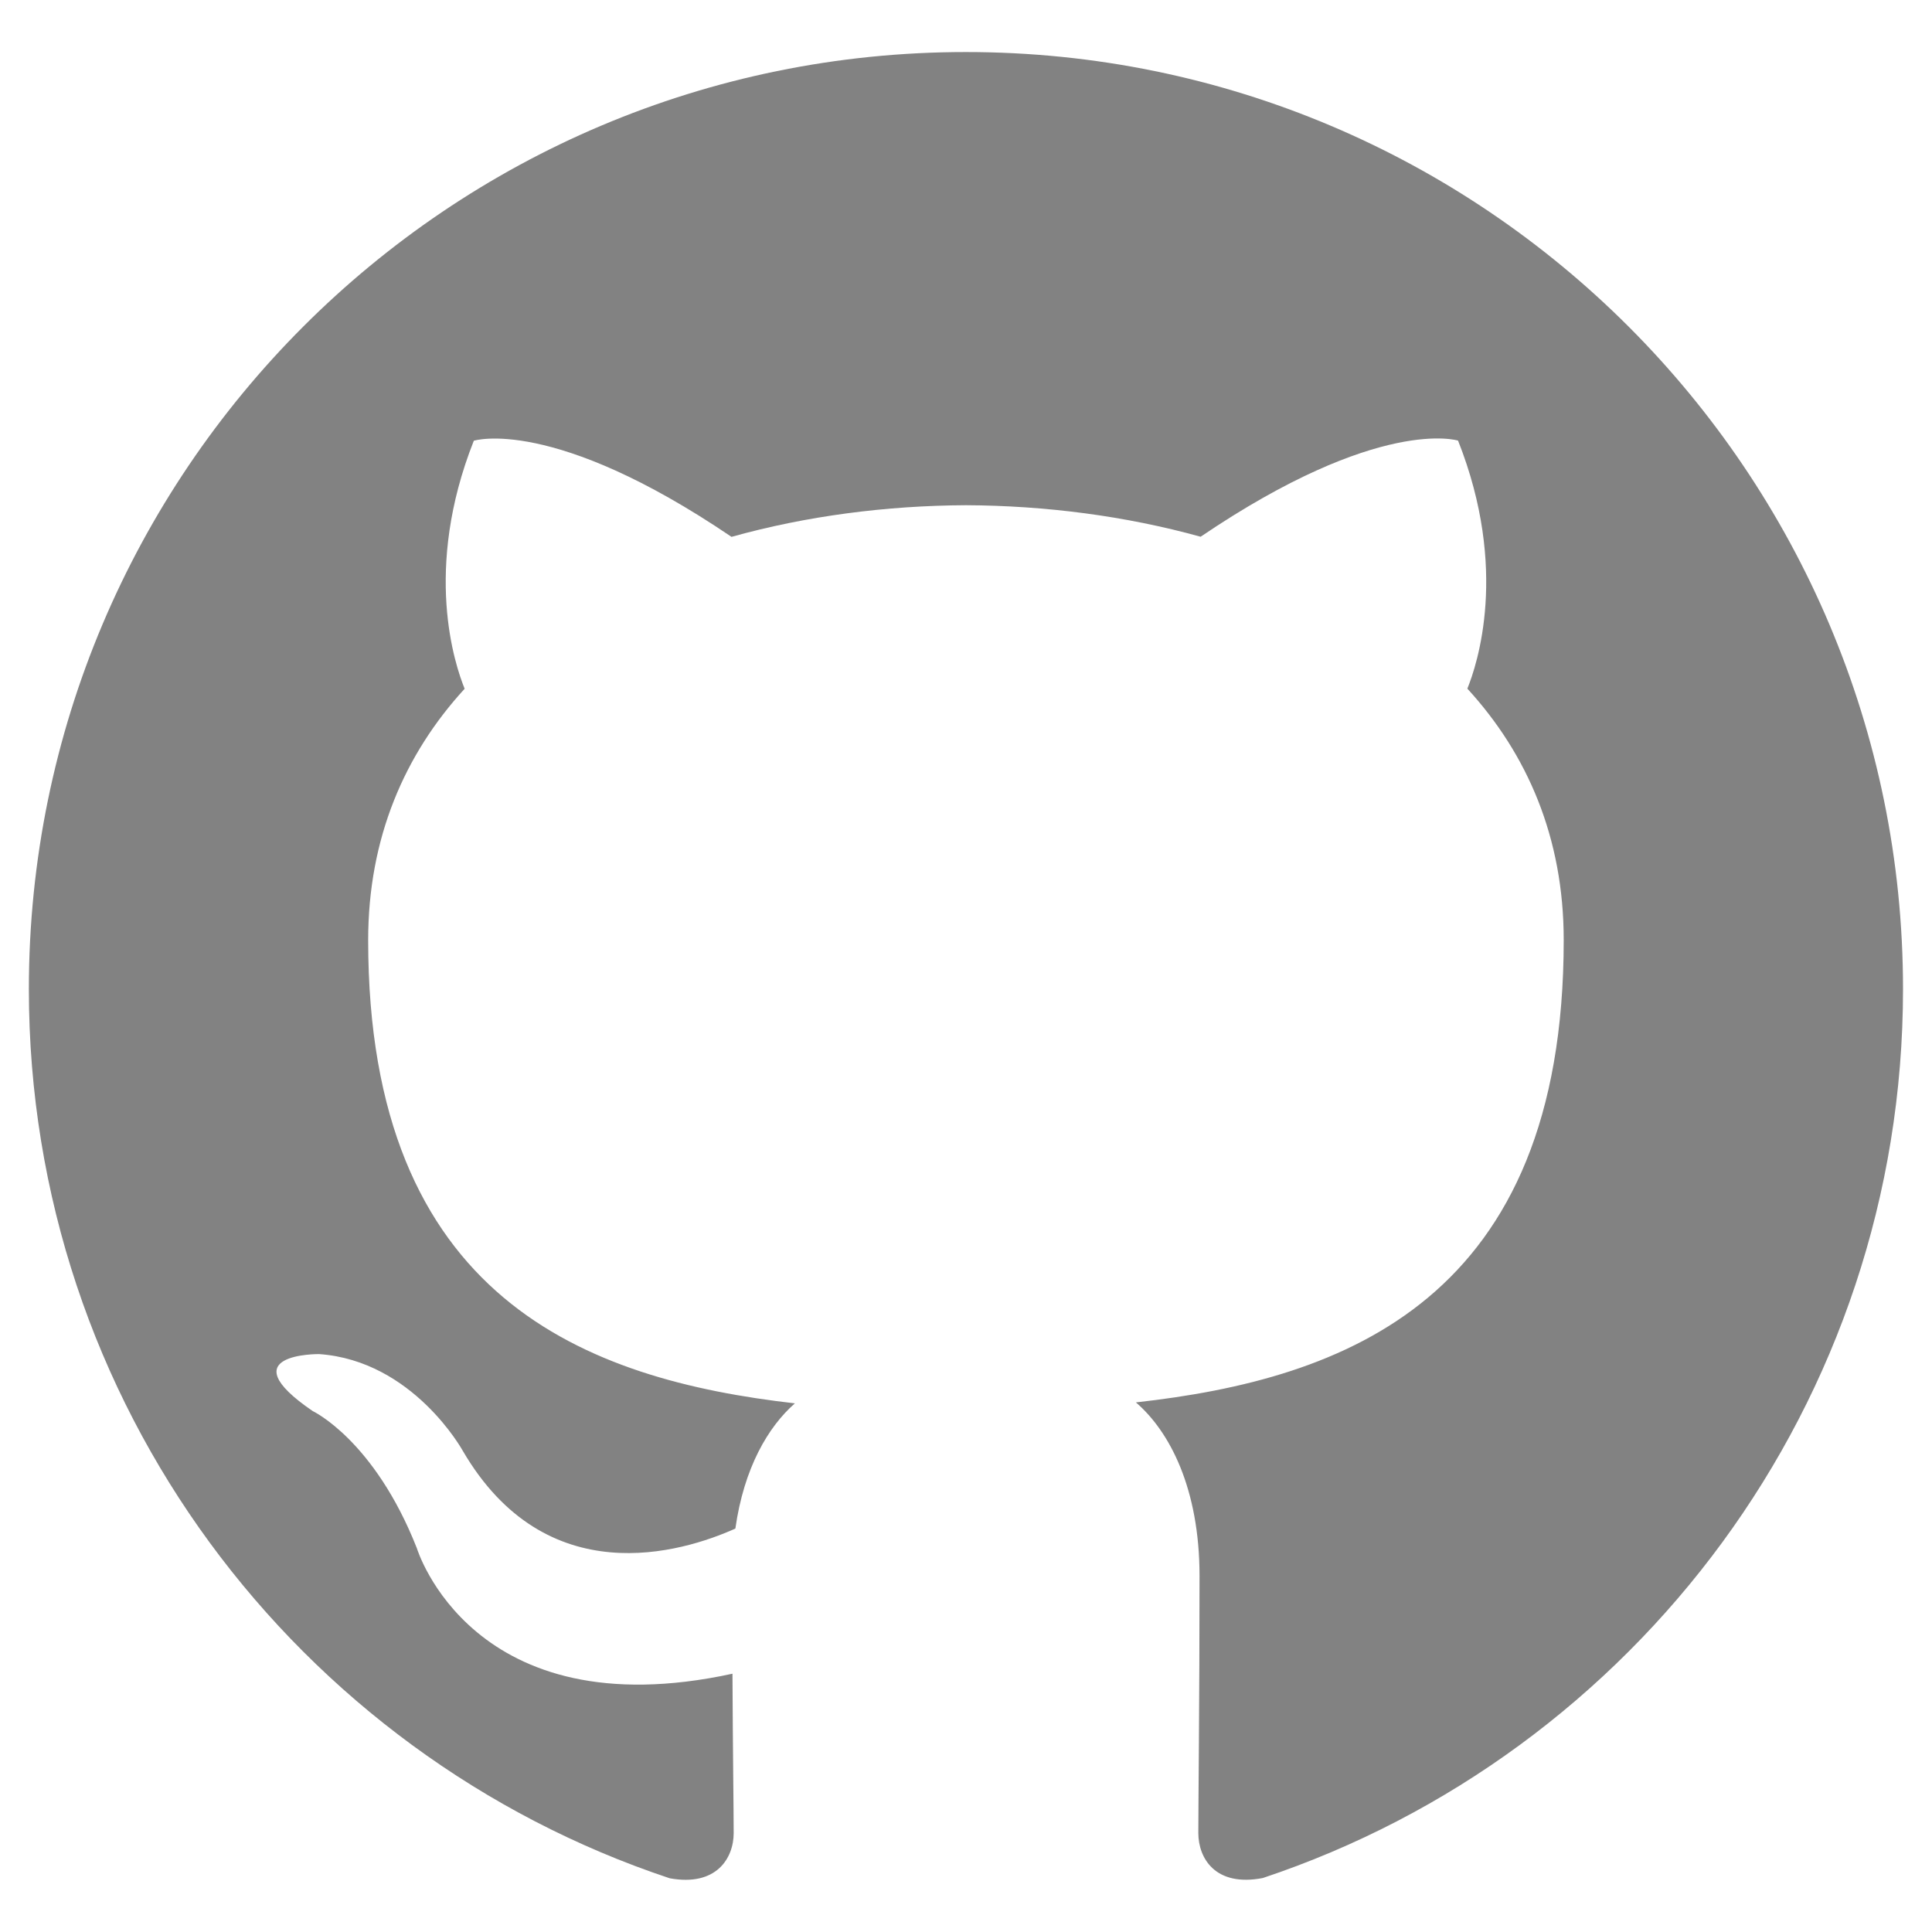
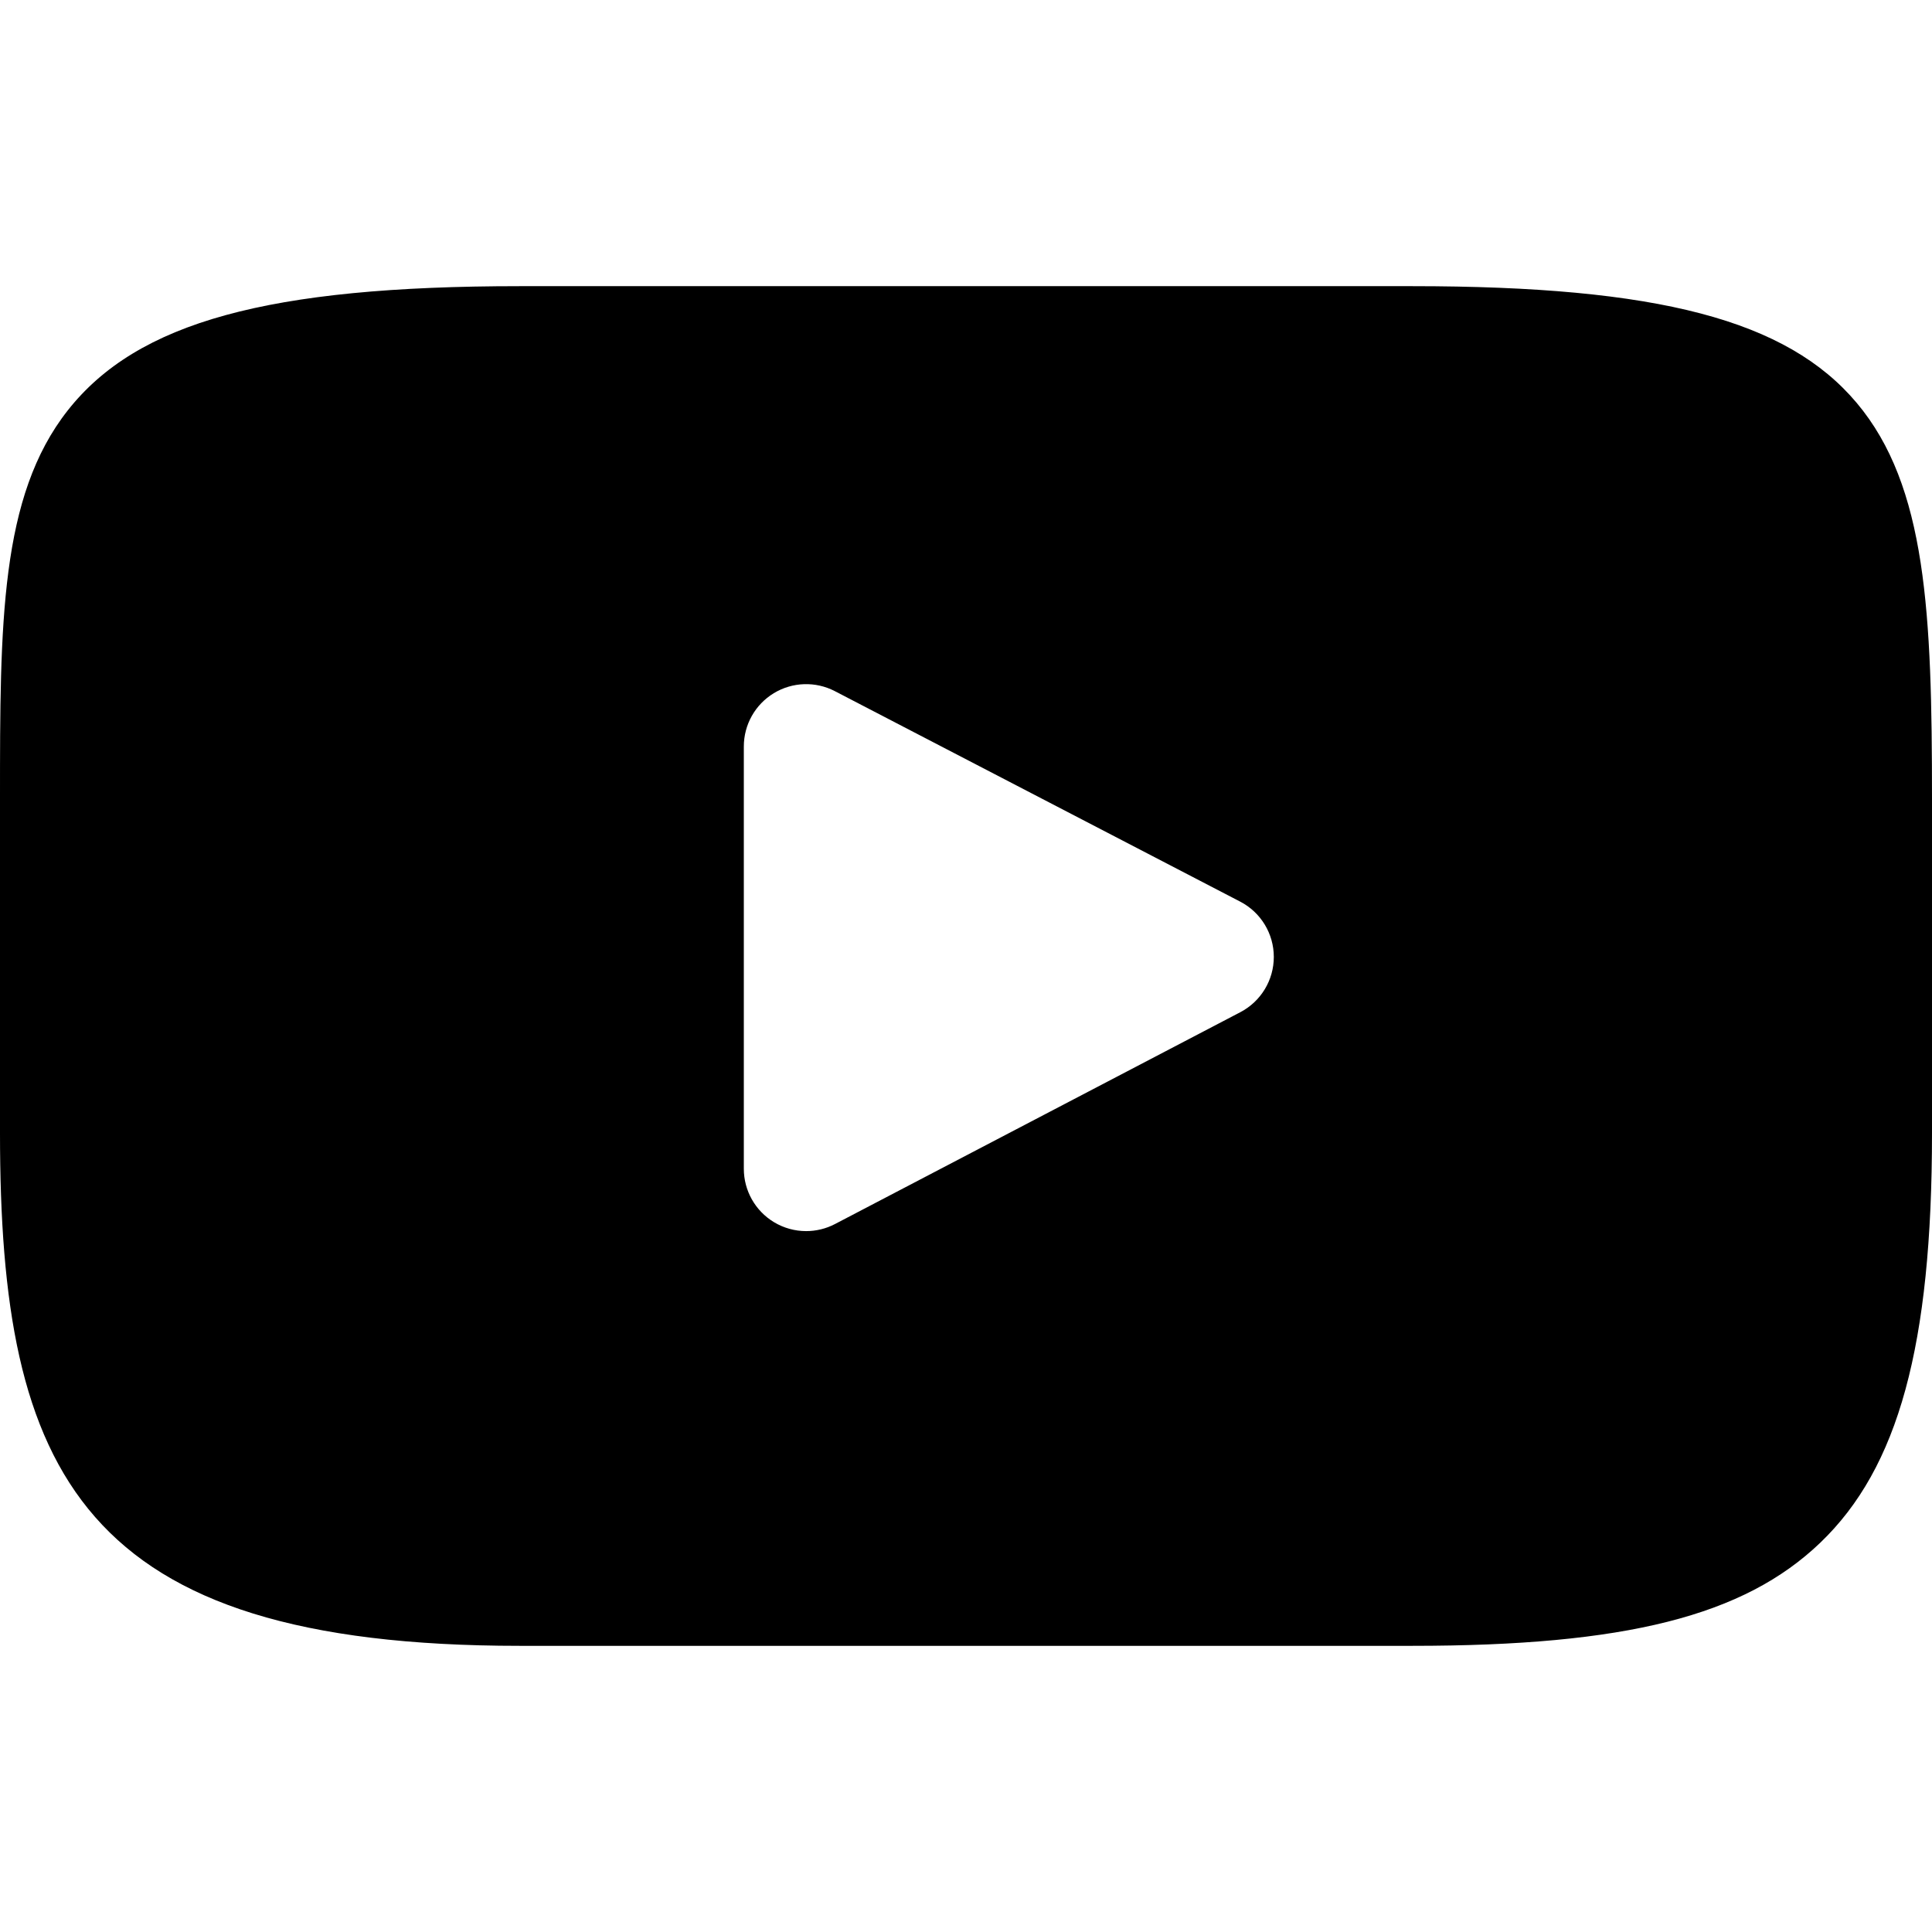
- <svg viewBox="0 0 16 16">
-   <path fill="#828282" d="M7.999,0.431c-4.285,0-7.76,3.474-7.76,7.761 c0,3.428,2.223,6.337,5.307,7.363c0.388,0.071,0.53-0.168,0.53-0.374c0-0.184-0.007-0.672-0.01-1.32 c-2.159,0.469-2.614-1.04-2.614-1.04c-0.353-0.896-0.862-1.135-0.862-1.135c-0.705-0.481,0.053-0.472,0.053-0.472 c0.779,0.055,1.189,0.8,1.189,0.8c0.692,1.186,1.816,0.843,2.258,0.645c0.071-0.502,0.271-0.843,0.493-1.037 C4.86,11.425,3.049,10.76,3.049,7.786c0-0.847,0.302-1.54,0.799-2.082C3.768,5.507,3.501,4.718,3.924,3.65 c0,0,0.652-0.209,2.134,0.796C6.677,4.273,7.34,4.187,8,4.184c0.659,0.003,1.323,0.089,1.943,0.261 c1.482-1.004,2.132-0.796,2.132-0.796c0.423,1.068,0.157,1.857,0.077,2.054c0.497,0.542,0.798,1.235,0.798,2.082 c0,2.981-1.814,3.637-3.543,3.829c0.279,0.24,0.527,0.713,0.527,1.437c0,1.037-0.01,1.874-0.01,2.129 c0,0.208,0.14,0.449,0.534,0.373c3.081-1.028,5.302-3.935,5.302-7.362C15.76,3.906,12.285,0.431,7.999,0.431z" />
+ <svg xmlns="http://www.w3.org/2000/svg" version="1.1" id="Layer_1" x="0px" y="0px" viewBox="0 0 310 310" style="enable-background:new 0 0 310 310;" xml:space="preserve">
+   <g id="XMLID_822_">
+     <path id="XMLID_823_" d="M297.917,64.645c-11.19-13.302-31.85-18.728-71.306-18.728H83.386c-40.359,0-61.369,5.776-72.517,19.938   C0,79.663,0,100.008,0,128.166v53.669c0,54.551,12.896,82.248,83.386,82.248h143.226c34.216,0,53.176-4.788,65.442-16.527   C304.633,235.518,310,215.863,310,181.835v-53.669C310,98.471,309.159,78.006,297.917,64.645z M199.021,162.41l-65.038,33.991   c-1.454,0.76-3.044,1.137-4.632,1.137c-1.798,0-3.592-0.484-5.181-1.446c-2.992-1.813-4.819-5.056-4.819-8.554v-67.764   c0-3.492,1.822-6.732,4.808-8.546c2.987-1.814,6.702-1.938,9.801-0.328l65.038,33.772c3.309,1.718,5.387,5.134,5.392,8.861   C204.394,157.263,202.325,160.684,199.021,162.41z" />
+   </g>
+   <g>
+ </g>
+   <g>
+ </g>
+   <g>
+ </g>
+   <g>
+ </g>
+   <g>
+ </g>
+   <g>
+ </g>
+   <g>
+ </g>
+   <g>
+ </g>
+   <g>
+ </g>
+   <g>
+ </g>
+   <g>
+ </g>
+   <g>
+ </g>
+   <g>
+ </g>
+   <g>
+ </g>
+   <g>
+ </g>
</svg>
